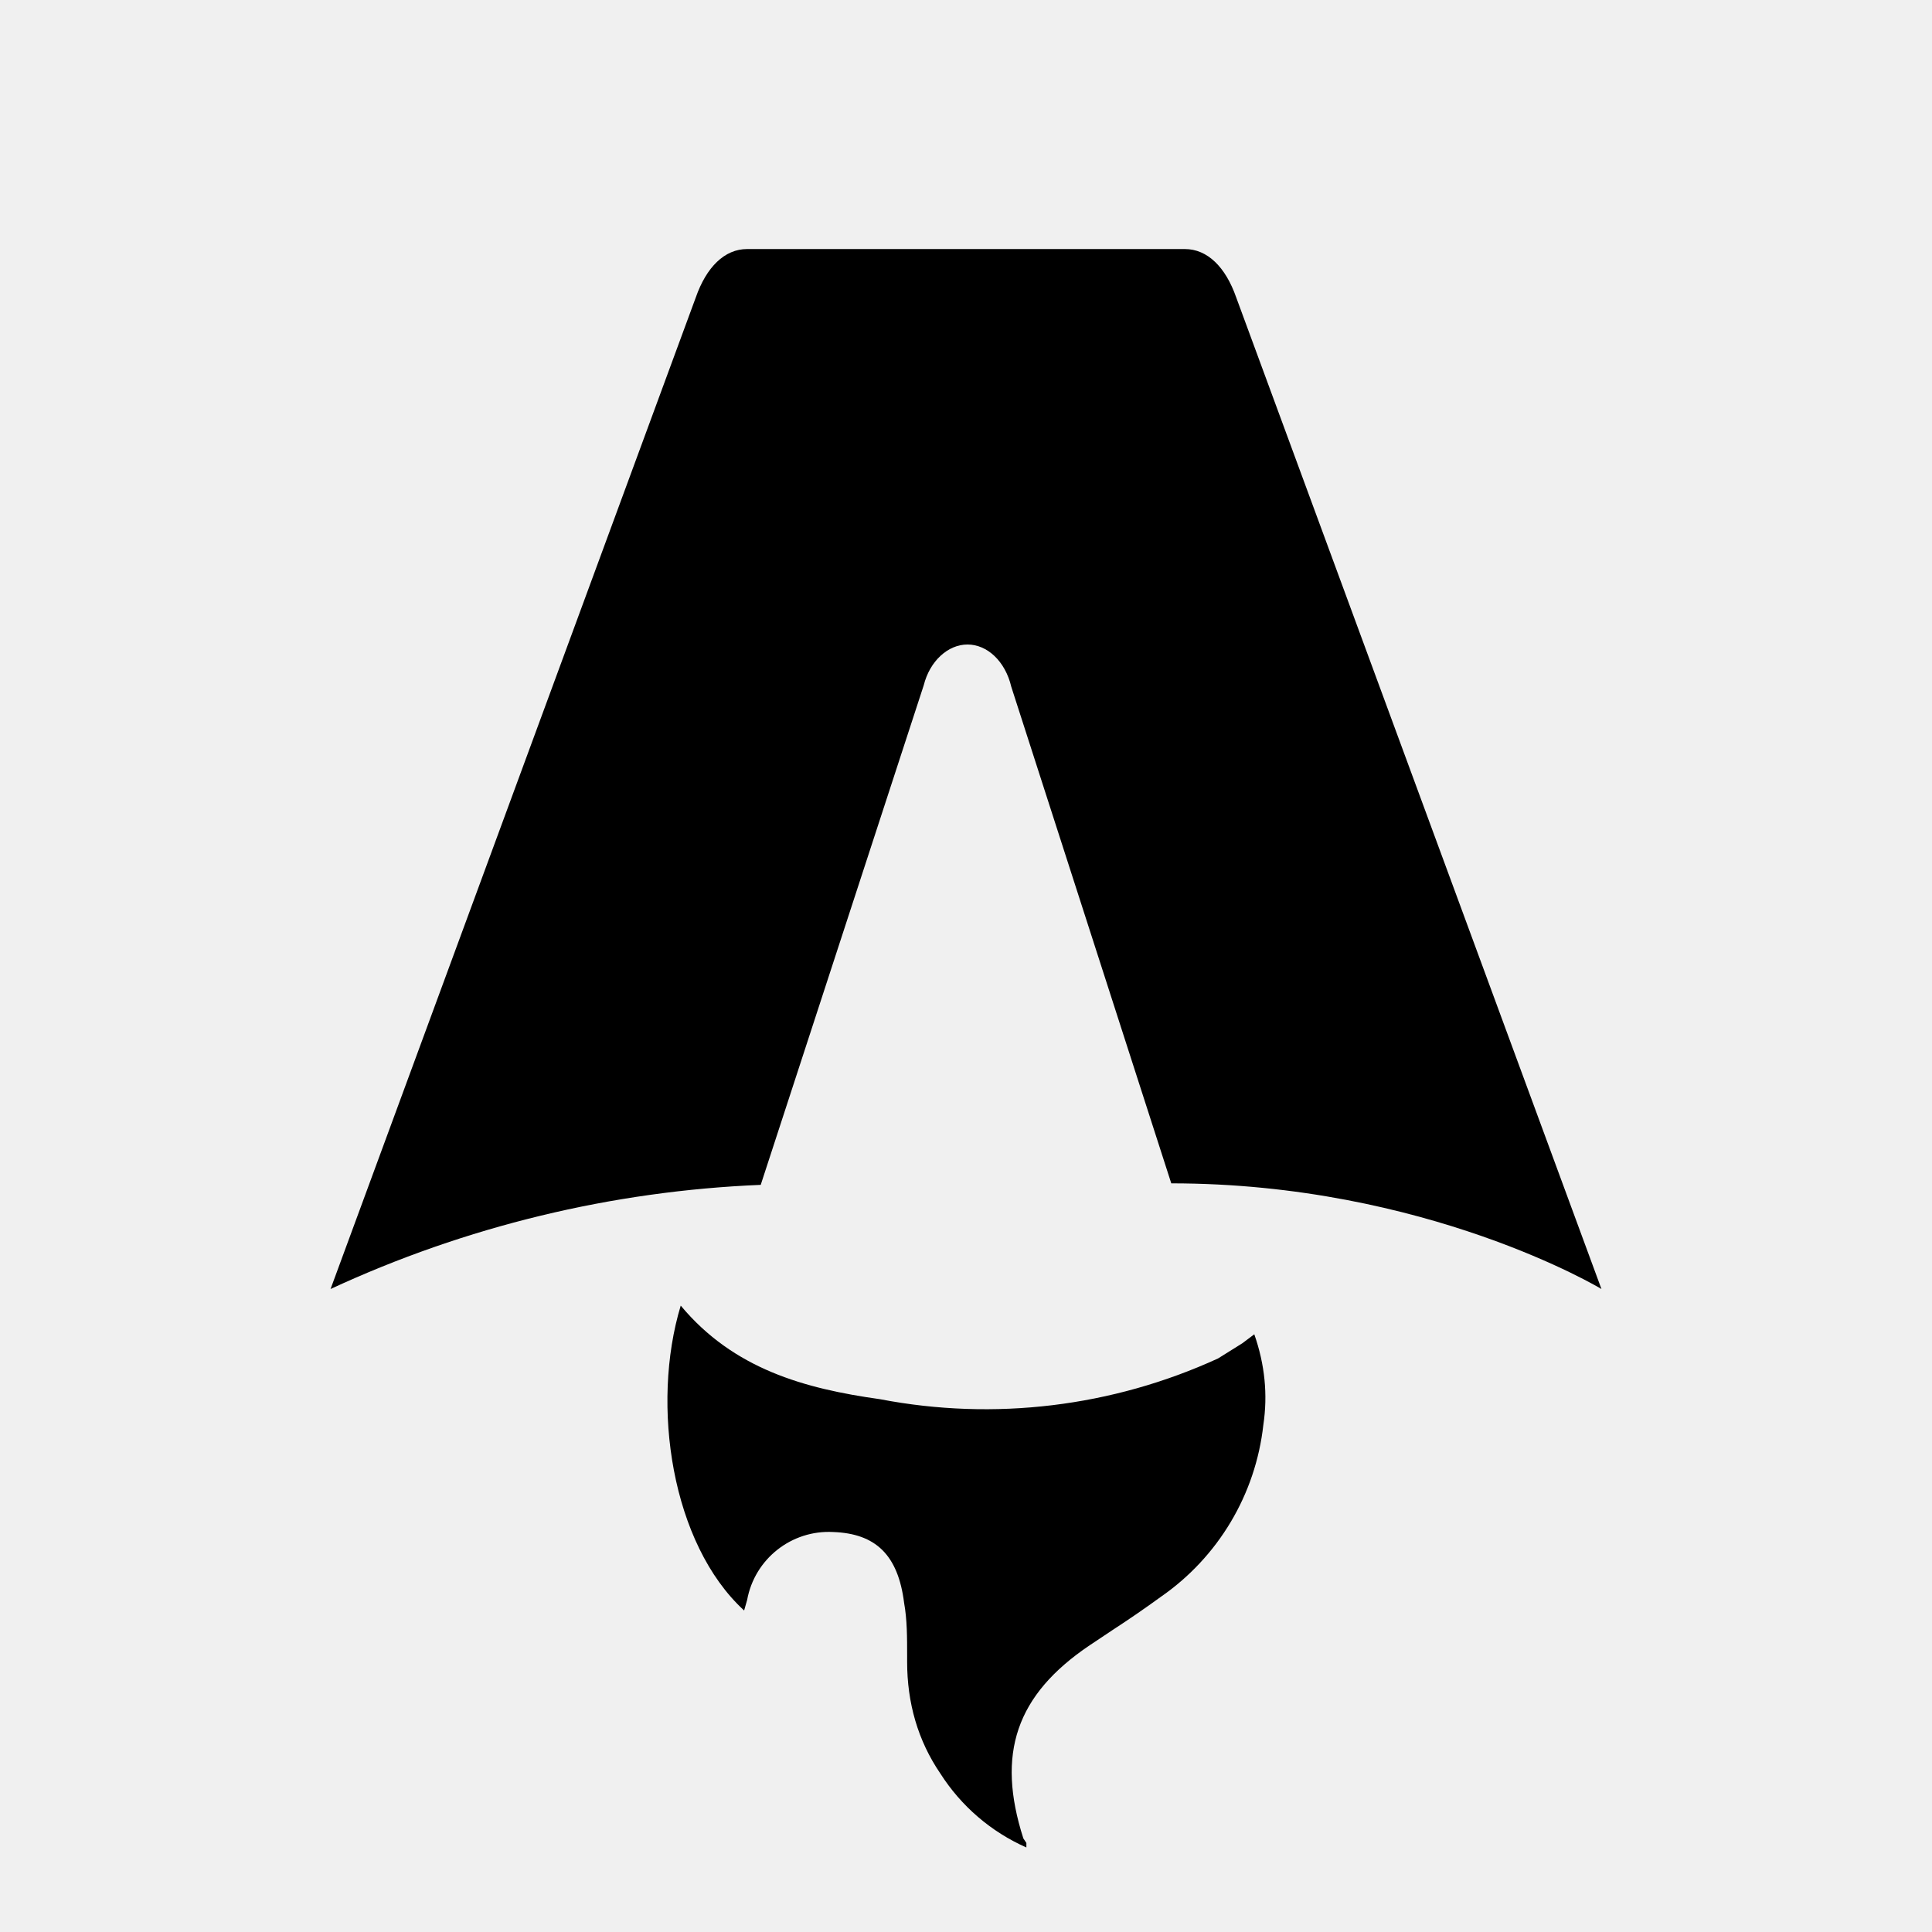
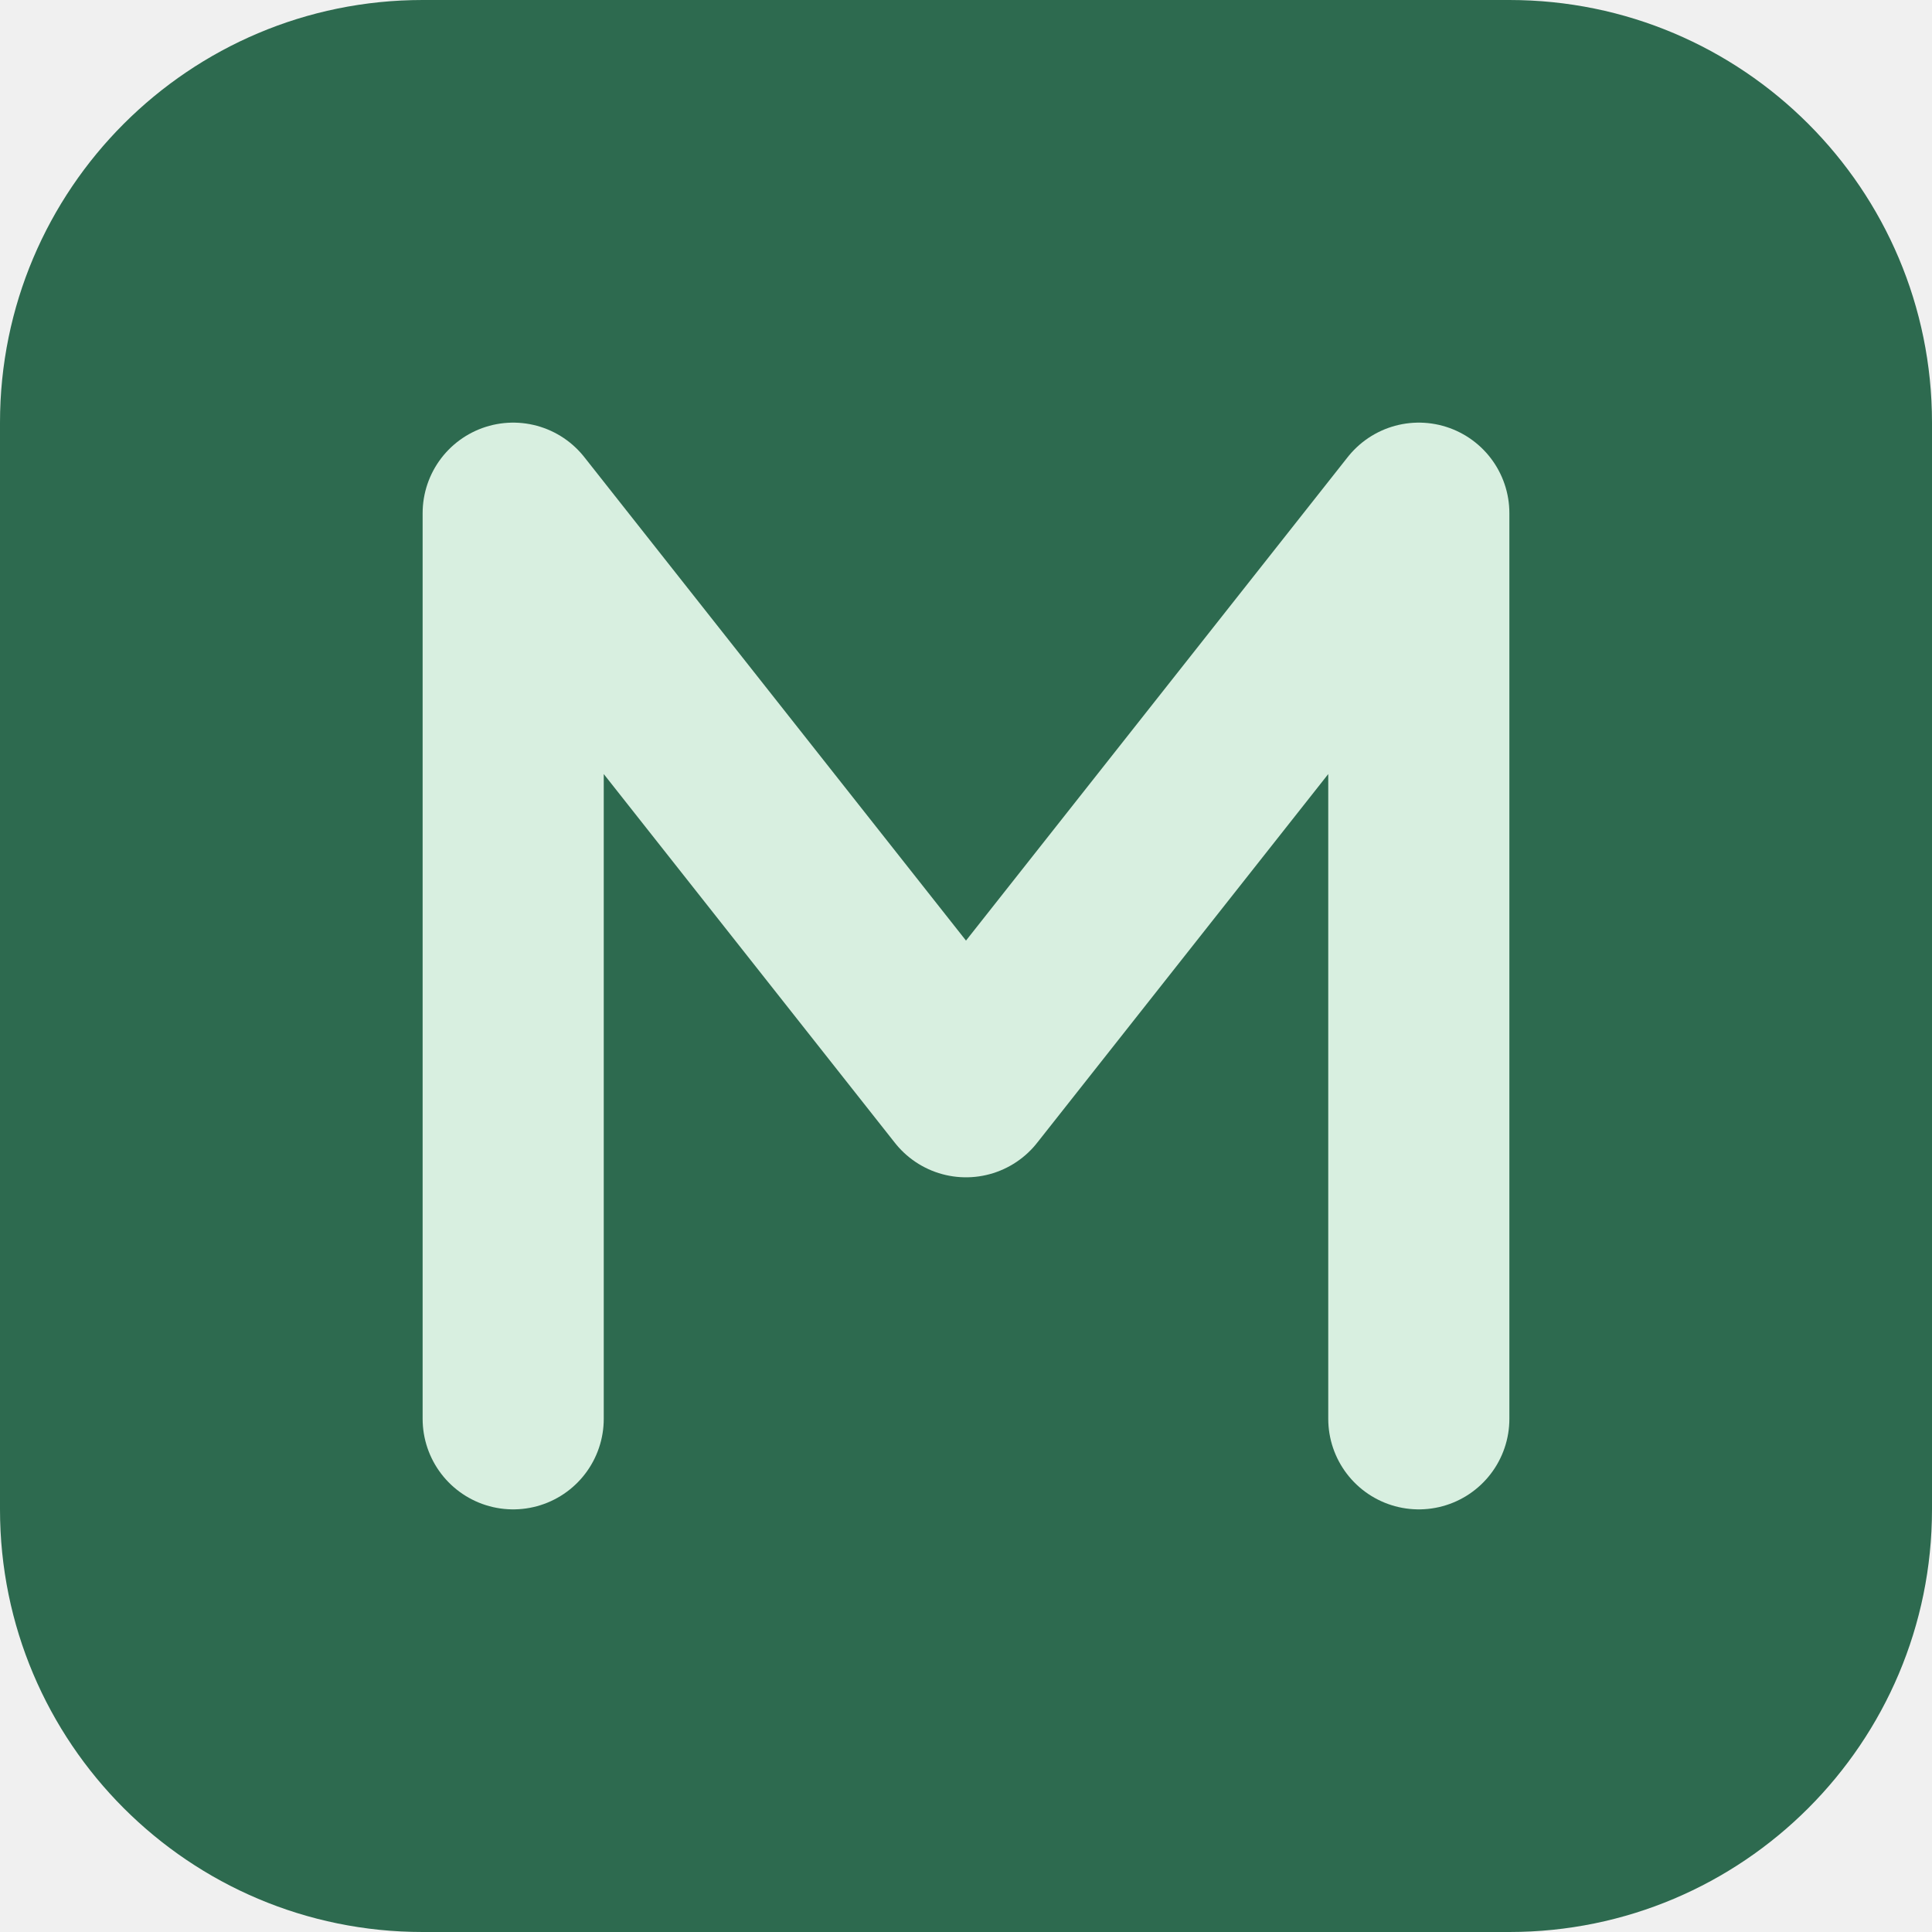
- <svg xmlns="http://www.w3.org/2000/svg" fill="none" viewBox="0 0 128 128">
-   <path d="M50.4 78.5a75.1 75.1 0 0 0-28.5 6.9l24.2-65.7c.7-2 1.9-3.2 3.4-3.2h29c1.5 0 2.7 1.2 3.4 3.2l24.2 65.7s-11.6-7-28.5-7L67 45.5c-.4-1.7-1.6-2.8-2.9-2.8-1.3 0-2.5 1.1-2.9 2.7L50.4 78.5Zm-1.1 28.2Zm-4.2-20.2c-2 6.6-.6 15.8 4.2 20.2a17.5 17.5 0 0 1 .2-.7 5.5 5.5 0 0 1 5.7-4.5c2.8.1 4.3 1.5 4.7 4.7.2 1.1.2 2.3.2 3.5v.4c0 2.7.7 5.2 2.2 7.4a13 13 0 0 0 5.7 4.9v-.3l-.2-.3c-1.8-5.6-.5-9.5 4.4-12.8l1.5-1a73 73 0 0 0 3.2-2.2 16 16 0 0 0 6.8-11.4c.3-2 .1-4-.6-6l-.8.6-1.6 1a37 37 0 0 1-22.4 2.7c-5-.7-9.7-2-13.2-6.2Z" />
-   <style>
-         path { fill: #000; }
-         @media (prefers-color-scheme: dark) {
-             path { fill: #FFF; }
-         }
-     </style>
+ <svg xmlns="http://www.w3.org/2000/svg" viewBox="0 0 64 64">
+   <rect width="64" height="64" rx="14" fill="#2d6a4f" />
+   <path d="M17 47V17l15 19 15-19v30" fill="none" stroke="#d8efe0" stroke-width="6" stroke-linecap="round" stroke-linejoin="round" />
</svg>
